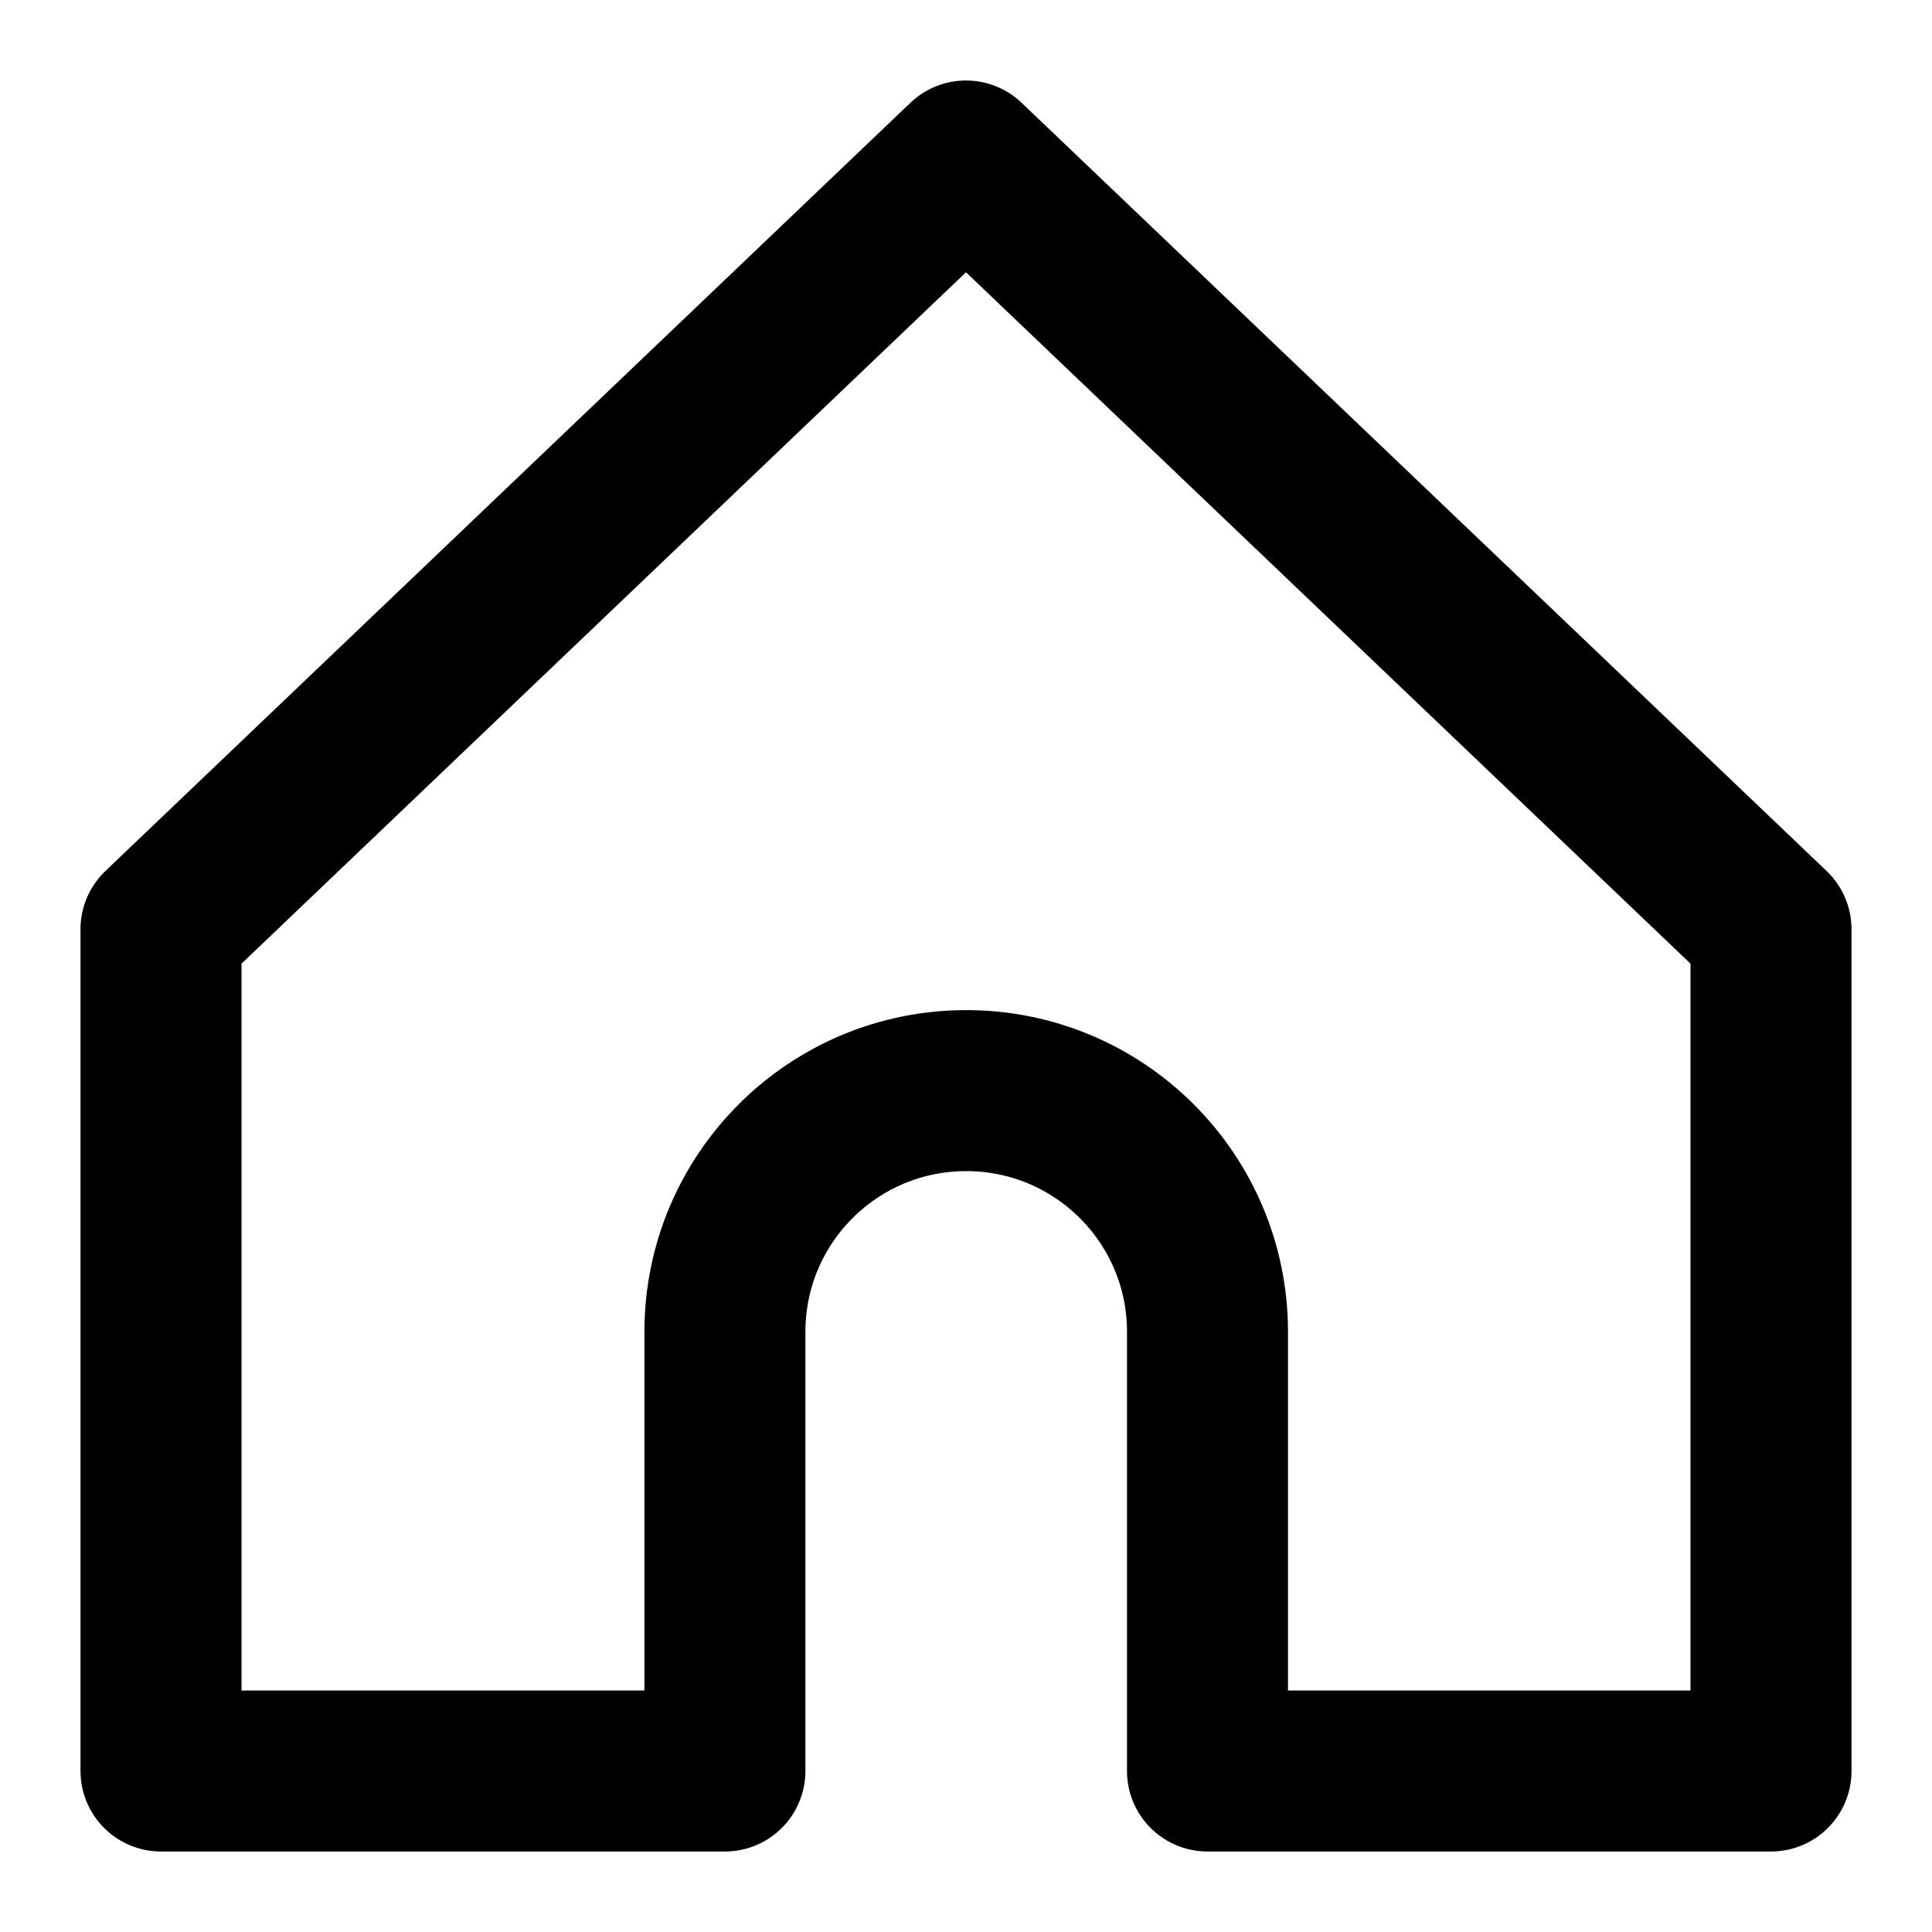
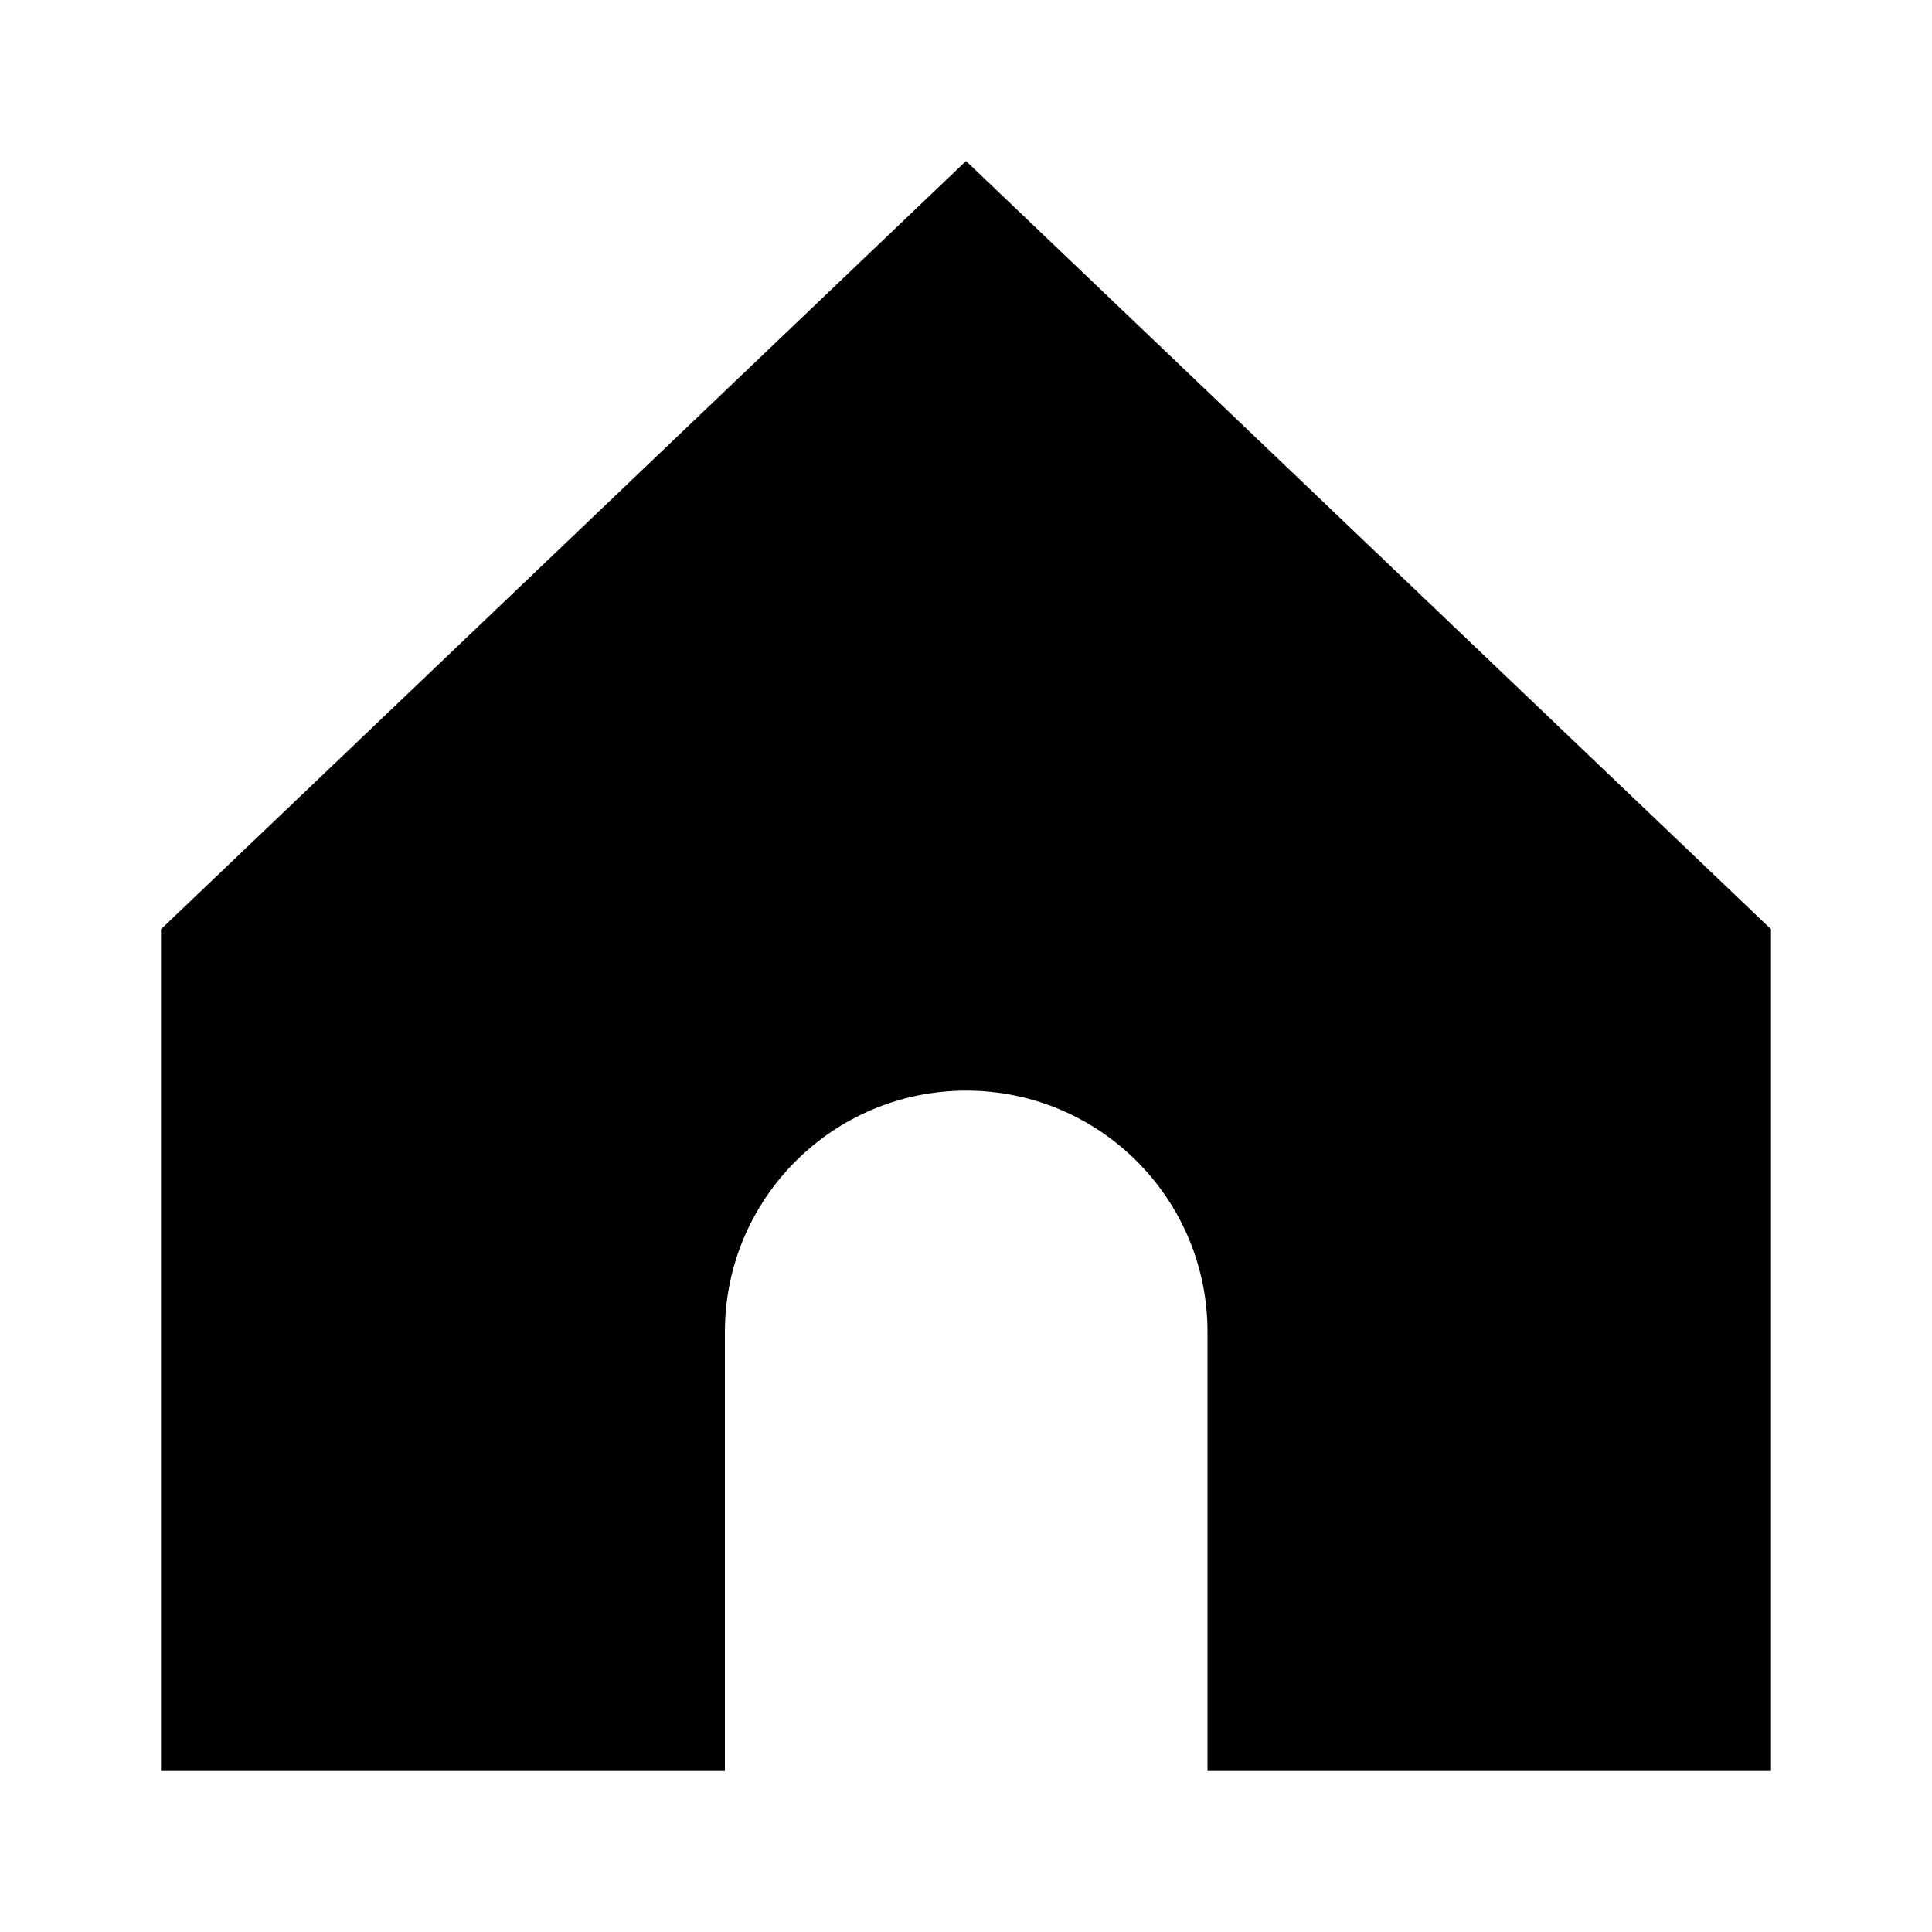
- <svg aria-label="Home" class="x1lliihq x1n2onr6 x5n08af" fill="currentColor" height="24" role="img" viewBox="0 0 24 24" width="24">
-   <path d="M9.005 16.545a2.997 2.997 0 0 1 2.997-2.997A2.997 2.997 0 0 1 15 16.545V22h7V11.543L12 2 2 11.543V22h7.005Z" fill="none" stroke="currentColor" stroke-linejoin="round" stroke-width="2" />
+ <svg aria-label="Home" class="x1lliihq x1n2onr6 x5n08af" role="img" viewBox="0 0 24 24">
+   <path d="M9.005 16.545a2.997 2.997 0 0 1 2.997-2.997A2.997 2.997 0 0 1 15 16.545V22h7V11.543L12 2 2 11.543V22h7.005Z" />
</svg>
